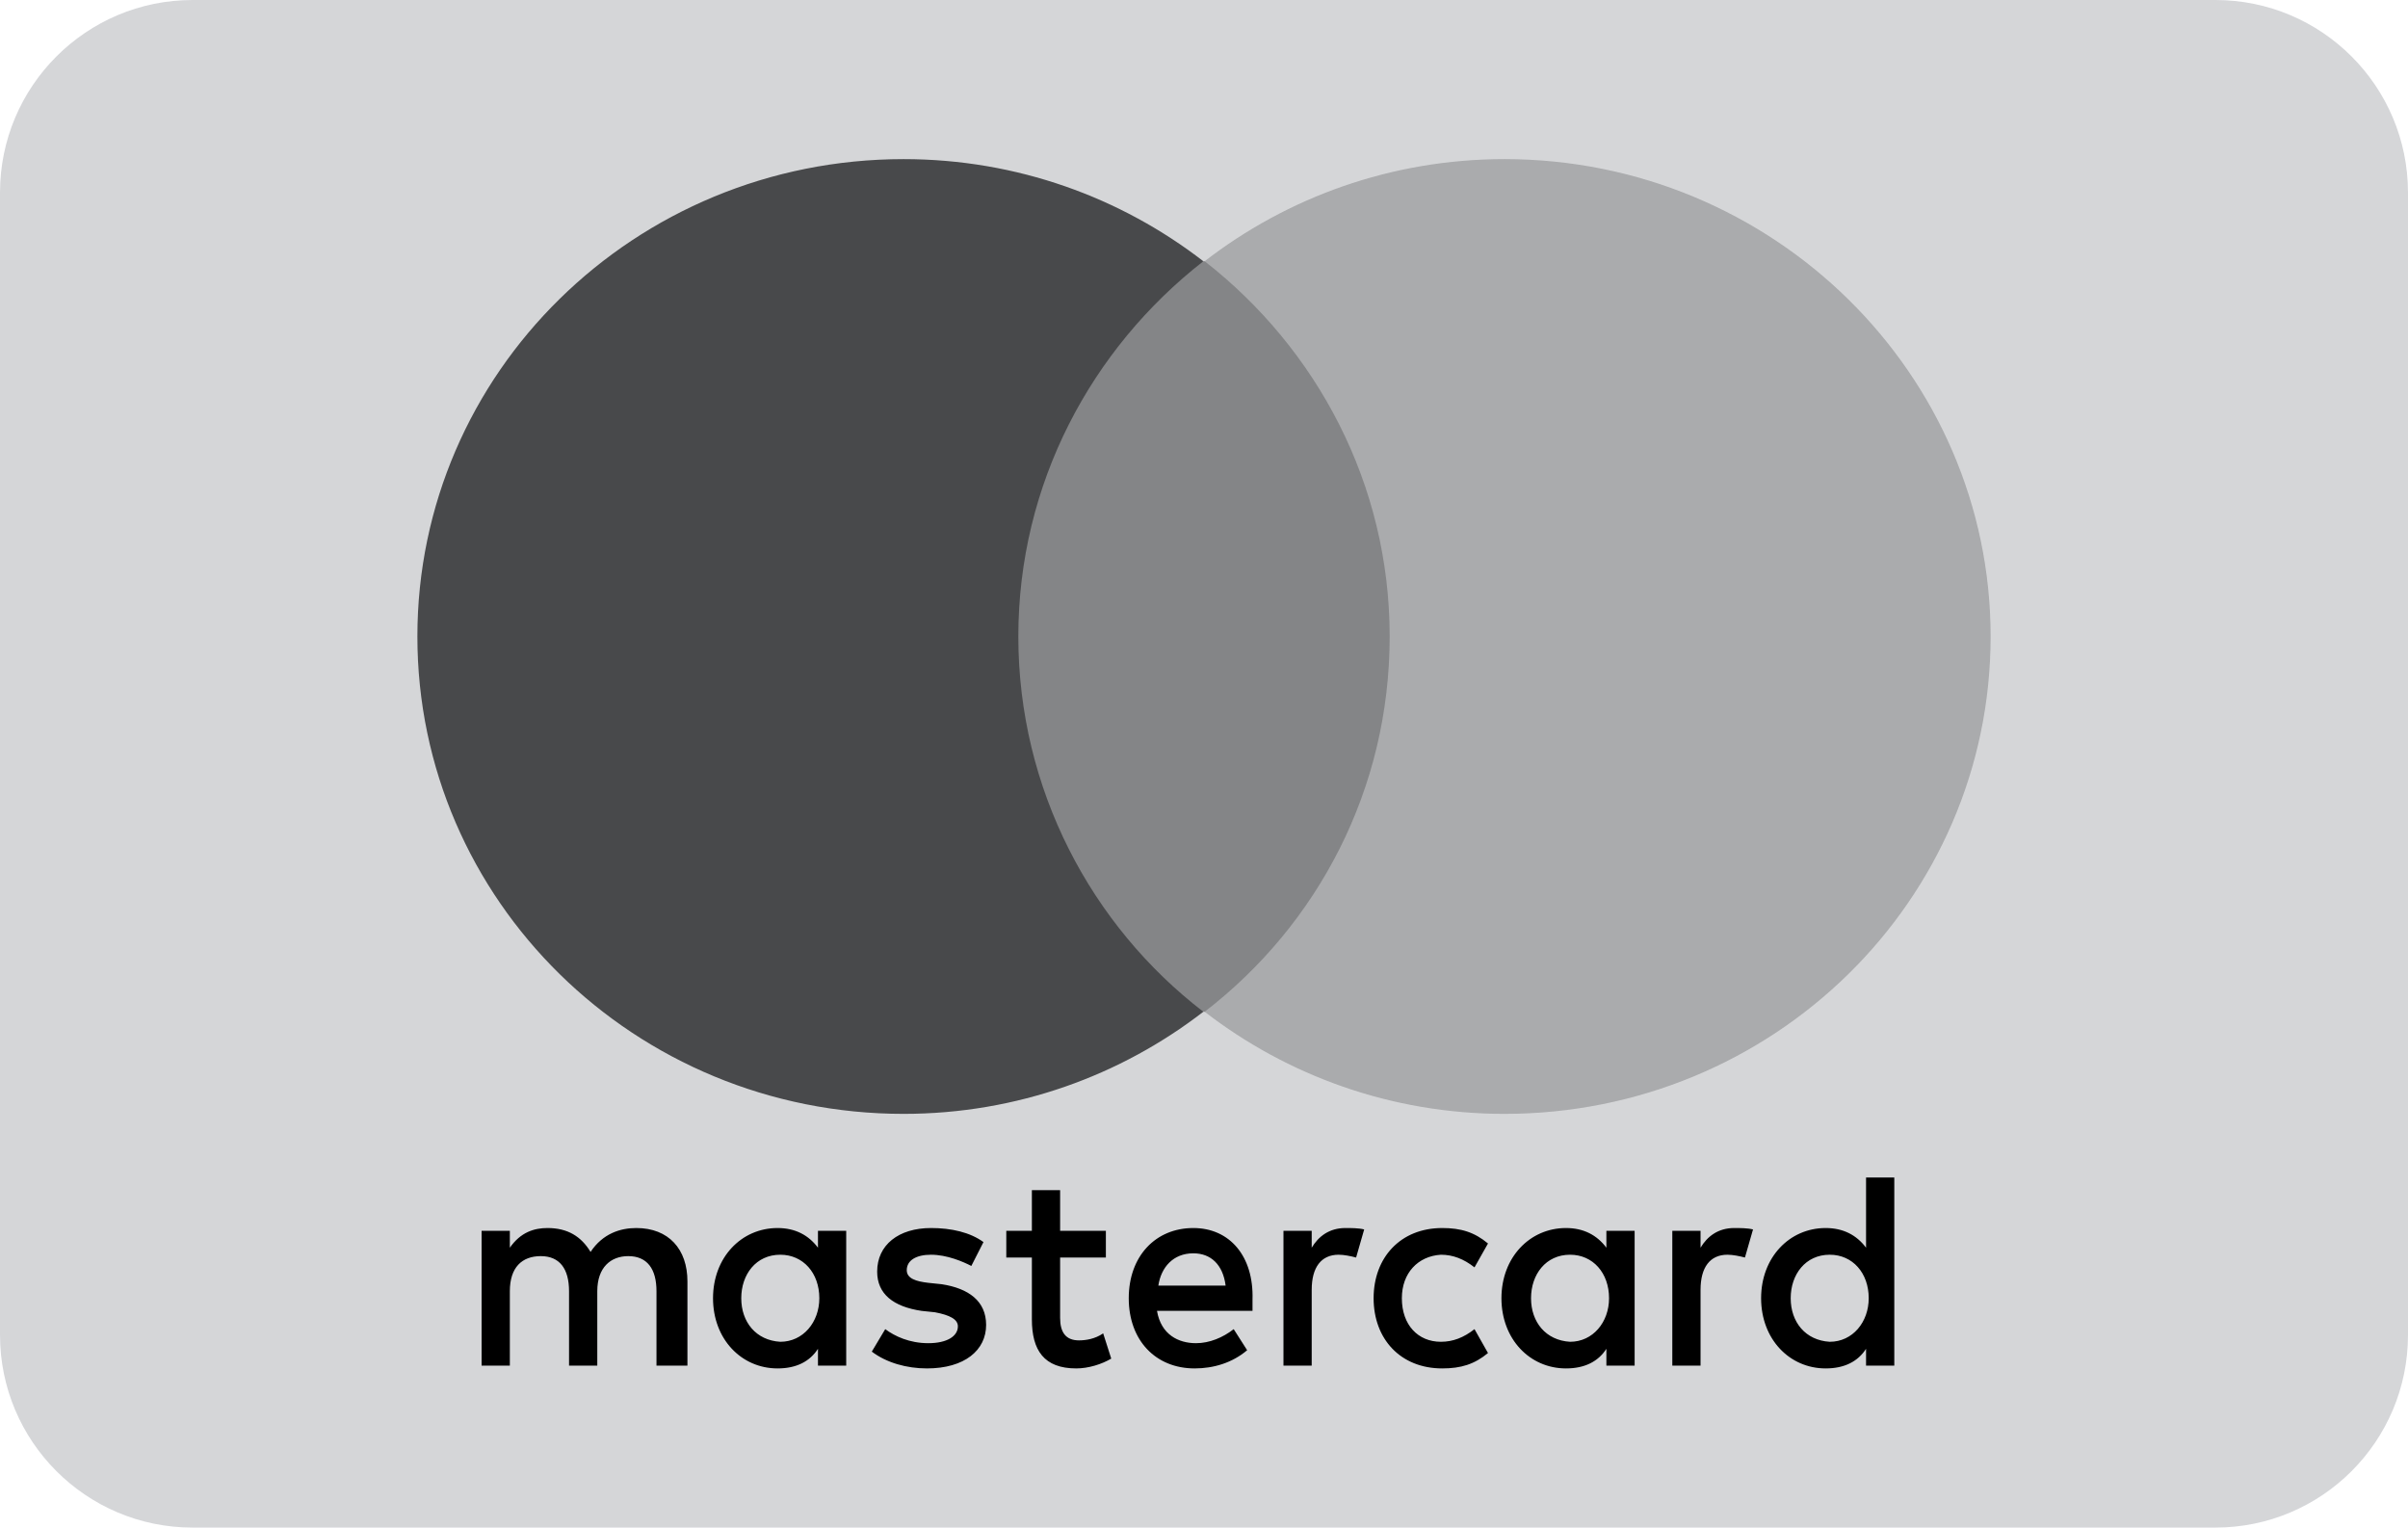
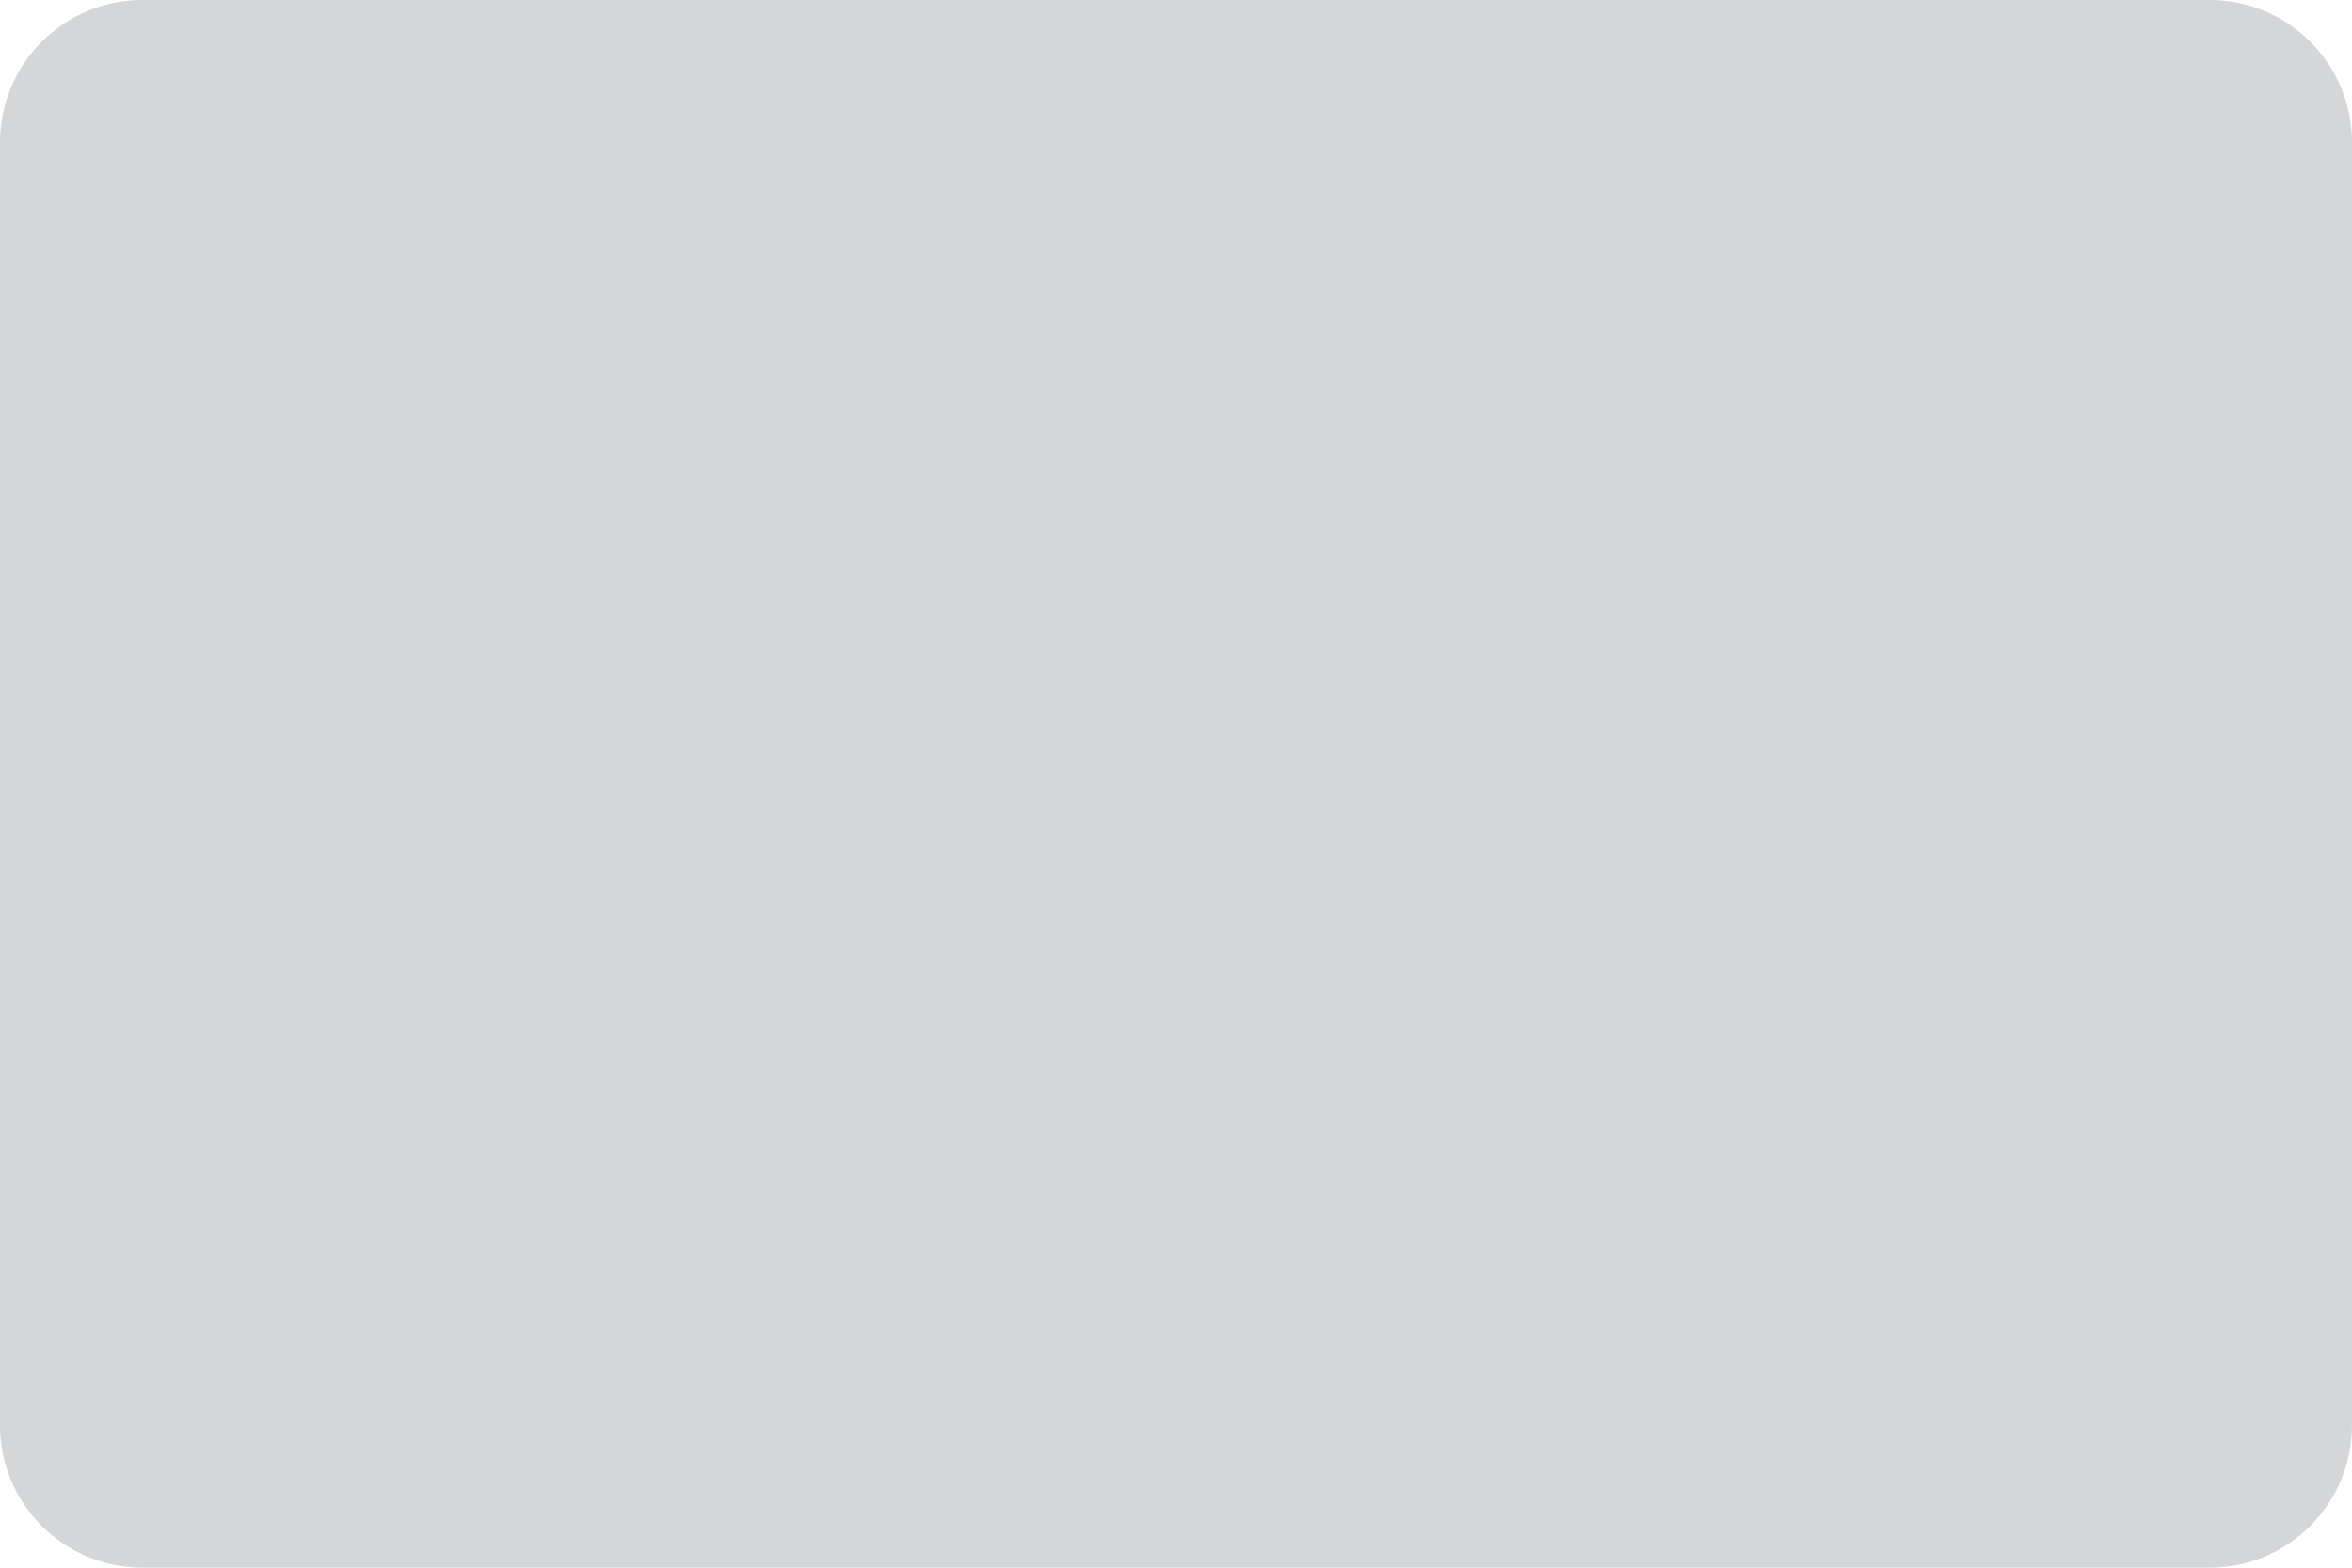
- <svg xmlns="http://www.w3.org/2000/svg" width="48px" height="30.443px" viewBox="0 0 48 30.443" version="1.1">
-   <g id="04.-Icons-&amp;-Illustrations" stroke="none" stroke-width="1" fill="none" fill-rule="evenodd">
-     <g id="Icons-&amp;-Illustrations" transform="translate(-138, -389.021)">
-       <g id="Mastercard-dark" transform="translate(138, 389.021)">
-         <rect id="Rectangle-Copy" fill="#D5D6D8" x="0" y="-5.68434189e-14" width="48" height="30.443" rx="3.84" />
-         <g id="Components/Icons/Cards/Mastercard" transform="translate(8.32, 3.171097)" fill-rule="nonzero">
-           <g id="Mastercard-logo">
-             <g id="g15" transform="translate(1.28, 20.29502)" fill="#000000">
-               <path d="M4.103,3.749 L4.103,2.071 C4.103,1.427 3.728,1.007 3.084,1.007 C2.762,1.007 2.414,1.119 2.172,1.483 C1.985,1.175 1.716,1.007 1.314,1.007 C1.046,1.007 0.778,1.091 0.563,1.399 L0.563,1.063 L0,1.063 L0,3.749 L0.563,3.749 L0.563,2.266 C0.563,1.791 0.805,1.567 1.18,1.567 C1.556,1.567 1.743,1.819 1.743,2.266 L1.743,3.749 L2.306,3.749 L2.306,2.266 C2.306,1.791 2.575,1.567 2.923,1.567 C3.299,1.567 3.486,1.819 3.486,2.266 L3.486,3.749 L4.103,3.749 L4.103,3.749 Z M12.444,1.063 L11.532,1.063 L11.532,0.252 L10.969,0.252 L10.969,1.063 L10.459,1.063 L10.459,1.595 L10.969,1.595 L10.969,2.826 C10.969,3.442 11.21,3.805 11.854,3.805 C12.095,3.805 12.364,3.721 12.551,3.609 L12.39,3.106 C12.229,3.218 12.042,3.246 11.908,3.246 C11.639,3.246 11.532,3.078 11.532,2.798 L11.532,1.595 L12.444,1.595 L12.444,1.063 L12.444,1.063 Z M17.218,1.007 C16.896,1.007 16.681,1.175 16.547,1.399 L16.547,1.063 L15.984,1.063 L15.984,3.749 L16.547,3.749 L16.547,2.238 C16.547,1.791 16.735,1.539 17.084,1.539 C17.191,1.539 17.325,1.567 17.432,1.595 L17.593,1.035 C17.486,1.007 17.325,1.007 17.218,1.007 L17.218,1.007 L17.218,1.007 Z M10.004,1.287 C9.735,1.091 9.36,1.007 8.958,1.007 C8.314,1.007 7.885,1.343 7.885,1.875 C7.885,2.322 8.207,2.574 8.77,2.658 L9.038,2.686 C9.333,2.742 9.494,2.826 9.494,2.966 C9.494,3.162 9.279,3.302 8.904,3.302 C8.528,3.302 8.233,3.162 8.046,3.022 L7.778,3.47 C8.073,3.693 8.475,3.805 8.877,3.805 C9.628,3.805 10.057,3.442 10.057,2.938 C10.057,2.462 9.708,2.21 9.172,2.127 L8.904,2.099 C8.663,2.071 8.475,2.015 8.475,1.847 C8.475,1.651 8.663,1.539 8.958,1.539 C9.279,1.539 9.601,1.679 9.762,1.763 L10.004,1.287 L10.004,1.287 Z M24.969,1.007 C24.647,1.007 24.432,1.175 24.298,1.399 L24.298,1.063 L23.735,1.063 L23.735,3.749 L24.298,3.749 L24.298,2.238 C24.298,1.791 24.486,1.539 24.834,1.539 C24.942,1.539 25.076,1.567 25.183,1.595 L25.344,1.035 C25.237,1.007 25.076,1.007 24.969,1.007 L24.969,1.007 L24.969,1.007 Z M17.781,2.406 C17.781,3.218 18.317,3.805 19.149,3.805 C19.524,3.805 19.792,3.721 20.061,3.498 L19.792,3.022 C19.578,3.19 19.363,3.274 19.122,3.274 C18.666,3.274 18.344,2.938 18.344,2.406 C18.344,1.903 18.666,1.567 19.122,1.539 C19.363,1.539 19.578,1.623 19.792,1.791 L20.061,1.315 C19.792,1.091 19.524,1.007 19.149,1.007 C18.317,1.007 17.781,1.595 17.781,2.406 L17.781,2.406 L17.781,2.406 Z M22.984,2.406 L22.984,1.063 L22.421,1.063 L22.421,1.399 C22.233,1.147 21.965,1.007 21.616,1.007 C20.892,1.007 20.329,1.595 20.329,2.406 C20.329,3.218 20.892,3.805 21.616,3.805 C21.992,3.805 22.26,3.665 22.421,3.414 L22.421,3.749 L22.984,3.749 L22.984,2.406 Z M20.919,2.406 C20.919,1.931 21.214,1.539 21.697,1.539 C22.153,1.539 22.474,1.903 22.474,2.406 C22.474,2.882 22.153,3.274 21.697,3.274 C21.214,3.246 20.919,2.882 20.919,2.406 L20.919,2.406 Z M14.187,1.007 C13.436,1.007 12.9,1.567 12.9,2.406 C12.9,3.246 13.436,3.805 14.214,3.805 C14.59,3.805 14.965,3.693 15.26,3.442 L14.992,3.022 C14.777,3.19 14.509,3.302 14.241,3.302 C13.892,3.302 13.544,3.134 13.463,2.658 L15.367,2.658 C15.367,2.574 15.367,2.518 15.367,2.434 C15.394,1.567 14.911,1.007 14.187,1.007 L14.187,1.007 L14.187,1.007 Z M14.187,1.511 C14.536,1.511 14.777,1.735 14.831,2.154 L13.49,2.154 C13.544,1.791 13.785,1.511 14.187,1.511 L14.187,1.511 Z M28.16,2.406 L28.16,0 L27.597,0 L27.597,1.399 C27.409,1.147 27.141,1.007 26.792,1.007 C26.068,1.007 25.505,1.595 25.505,2.406 C25.505,3.218 26.068,3.805 26.792,3.805 C27.168,3.805 27.436,3.665 27.597,3.414 L27.597,3.749 L28.16,3.749 L28.16,2.406 Z M26.095,2.406 C26.095,1.931 26.39,1.539 26.873,1.539 C27.329,1.539 27.65,1.903 27.65,2.406 C27.65,2.882 27.329,3.274 26.873,3.274 C26.39,3.246 26.095,2.882 26.095,2.406 L26.095,2.406 Z M7.268,2.406 L7.268,1.063 L6.705,1.063 L6.705,1.399 C6.517,1.147 6.249,1.007 5.9,1.007 C5.176,1.007 4.613,1.595 4.613,2.406 C4.613,3.218 5.176,3.805 5.9,3.805 C6.276,3.805 6.544,3.665 6.705,3.414 L6.705,3.749 L7.268,3.749 L7.268,2.406 Z M5.176,2.406 C5.176,1.931 5.471,1.539 5.954,1.539 C6.41,1.539 6.732,1.903 6.732,2.406 C6.732,2.882 6.41,3.274 5.954,3.274 C5.471,3.246 5.176,2.882 5.176,2.406 Z" id="XMLID_1775_" />
-             </g>
-             <g id="XMLID_328_">
-               <rect id="rect19" fill="#FF5F00" x="11.44" y="2.035" width="8.479" height="14.957" />
-               <path d="M11.979,9.513 C11.979,6.474 13.432,3.779 15.667,2.035 C14.025,0.766 11.952,0 9.691,0 C4.334,0 0,4.255 0,9.513 C0,14.772 4.334,19.027 9.691,19.027 C11.952,19.027 14.025,18.26 15.667,16.992 C13.432,15.274 11.979,12.552 11.979,9.513 Z" id="XMLID_330_" fill="#EB001B" />
-               <path d="M31.36,9.513 C31.36,14.772 27.026,19.027 21.669,19.027 C19.408,19.027 17.335,18.26 15.693,16.992 C17.955,15.248 19.381,12.552 19.381,9.513 C19.381,6.474 17.928,3.779 15.693,2.035 C17.335,0.766 19.408,0 21.669,0 C27.026,0 31.36,4.281 31.36,9.513 Z" id="path22" fill="#F79E1B" />
-             </g>
-           </g>
-         </g>
-         <rect id="Rectangle-Copy" fill="#D5D6D8" style="mix-blend-mode: color;" x="0" y="5.68434189e-14" width="48" height="30.443" rx="3.84" />
+ <svg xmlns="http://www.w3.org/2000/svg" height="22" viewBox="0 0 33 22" width="33">
+   <g fill="none" fill-rule="evenodd">
+     <rect fill="#d5d6d8" height="21" rx="2.64" width="33" />
+     <g fill-rule="nonzero">
+       <path d="m2.821 2.586v-1.158c0-.444-.258-.733-.701-.733-.221 0-.461.077-.627.328-.129-.212-.313-.328-.59-.328-.184 0-.369.058-.516.27v-.232h-.387v1.853h.387v-1.023c0-.328.166-.483.424-.483s.387.174.387.483v1.023h.387v-1.023c0-.328.184-.483.424-.483.258 0 .387.174.387.483v1.023zm5.734-1.853h-.627v-.56h-.387v.56h-.35v.367h.35v.849c0 .425.166.676.608.676.166 0 .35-.058.479-.135l-.111-.347c-.111.077-.24.097-.332.097-.184 0-.258-.116-.258-.309v-.83h.627zm3.282-.039c-.221 0-.369.116-.461.27v-.232h-.387v1.853h.387v-1.042c0-.309.129-.483.369-.483.074 0 .166.019.24.039l.111-.386c-.074-.019-.184-.019-.258-.019zm-4.96.193c-.184-.135-.443-.193-.719-.193-.443 0-.738.232-.738.598 0 .309.221.483.608.54l.184.019c.203.039.313.097.313.193 0 .135-.148.232-.406.232s-.461-.097-.59-.193l-.184.309c.203.154.479.232.756.232.516 0 .811-.251.811-.598 0-.328-.24-.502-.608-.56l-.184-.019c-.166-.019-.295-.058-.295-.174 0-.135.129-.212.332-.212.221 0 .443.097.553.154zm10.288-.193c-.221 0-.369.116-.461.27v-.232h-.387v1.853h.387v-1.042c0-.309.129-.483.369-.483.074 0 .166.019.24.039l.111-.386c-.074-.019-.184-.019-.258-.019zm-4.941.965c0 .56.369.965.94.965.258 0 .443-.058.627-.212l-.184-.328c-.148.116-.295.174-.461.174-.313 0-.535-.232-.535-.598 0-.347.221-.579.535-.598.166 0 .313.058.461.174l.184-.328c-.184-.154-.369-.212-.627-.212-.572 0-.94.405-.94.965zm3.577 0v-.926h-.387v.232c-.129-.174-.313-.27-.553-.27-.498 0-.885.405-.885.965s.387.965.885.965c.258 0 .443-.097.553-.27v.232h.387zm-1.42 0c0-.328.203-.598.535-.598.313 0 .535.251.535.598 0 .328-.221.598-.535.598-.332-.019-.535-.27-.535-.598zm-4.628-.965c-.516 0-.885.386-.885.965s.369.965.903.965c.258 0 .516-.077.719-.251l-.184-.29c-.148.116-.332.193-.516.193-.24 0-.479-.116-.535-.444h1.309c0-.058 0-.097 0-.154.018-.598-.313-.984-.811-.984zm0 .347c.24 0 .406.154.443.444h-.922c.037-.251.203-.444.479-.444zm9.606.618v-1.66h-.387v.965c-.129-.174-.313-.27-.553-.27-.498 0-.885.405-.885.965s.387.965.885.965c.258 0 .443-.097.553-.27v.232h.387zm-1.42 0c0-.328.203-.598.535-.598.313 0 .535.251.535.598 0 .328-.221.598-.535.598-.332-.019-.535-.27-.535-.598zm-12.944 0v-.926h-.387v.232c-.129-.174-.313-.27-.553-.27-.498 0-.885.405-.885.965s.387.965.885.965c.258 0 .443-.097.553-.27v.232h.387zm-1.438 0c0-.328.203-.598.535-.598.313 0 .535.251.535.598 0 .328-.221.598-.535.598-.332-.019-.535-.27-.535-.598z" fill="#000" transform="translate(6.6 16.6875)" />
+       <g transform="translate(5.72 2.6875)">
+         <path d="m7.865 1.404h5.83v10.318h-5.83z" fill="#ff5f00" />
+         <path d="m8.235 6.562c0-2.096.999-3.956 2.535-5.159-1.129-.875-2.554-1.404-4.108-1.404-3.683 0-6.662 2.935-6.662 6.562 0 3.628 2.98 6.562 6.662 6.562 1.555 0 2.98-.529 4.108-1.404-1.536-1.185-2.535-3.063-2.535-5.159z" fill="#eb001b" />
+         <path d="m21.56 6.562c0 3.628-2.98 6.562-6.662 6.562-1.555 0-2.98-.529-4.108-1.404 1.555-1.203 2.535-3.063 2.535-5.159s-.999-3.956-2.535-5.159c1.129-.875 2.554-1.404 4.108-1.404 3.683 0 6.662 2.953 6.662 6.562z" fill="#f79e1b" />
      </g>
    </g>
+     <rect fill="#d5d6d8" height="22" rx="2" width="33" />
  </g>
</svg>
